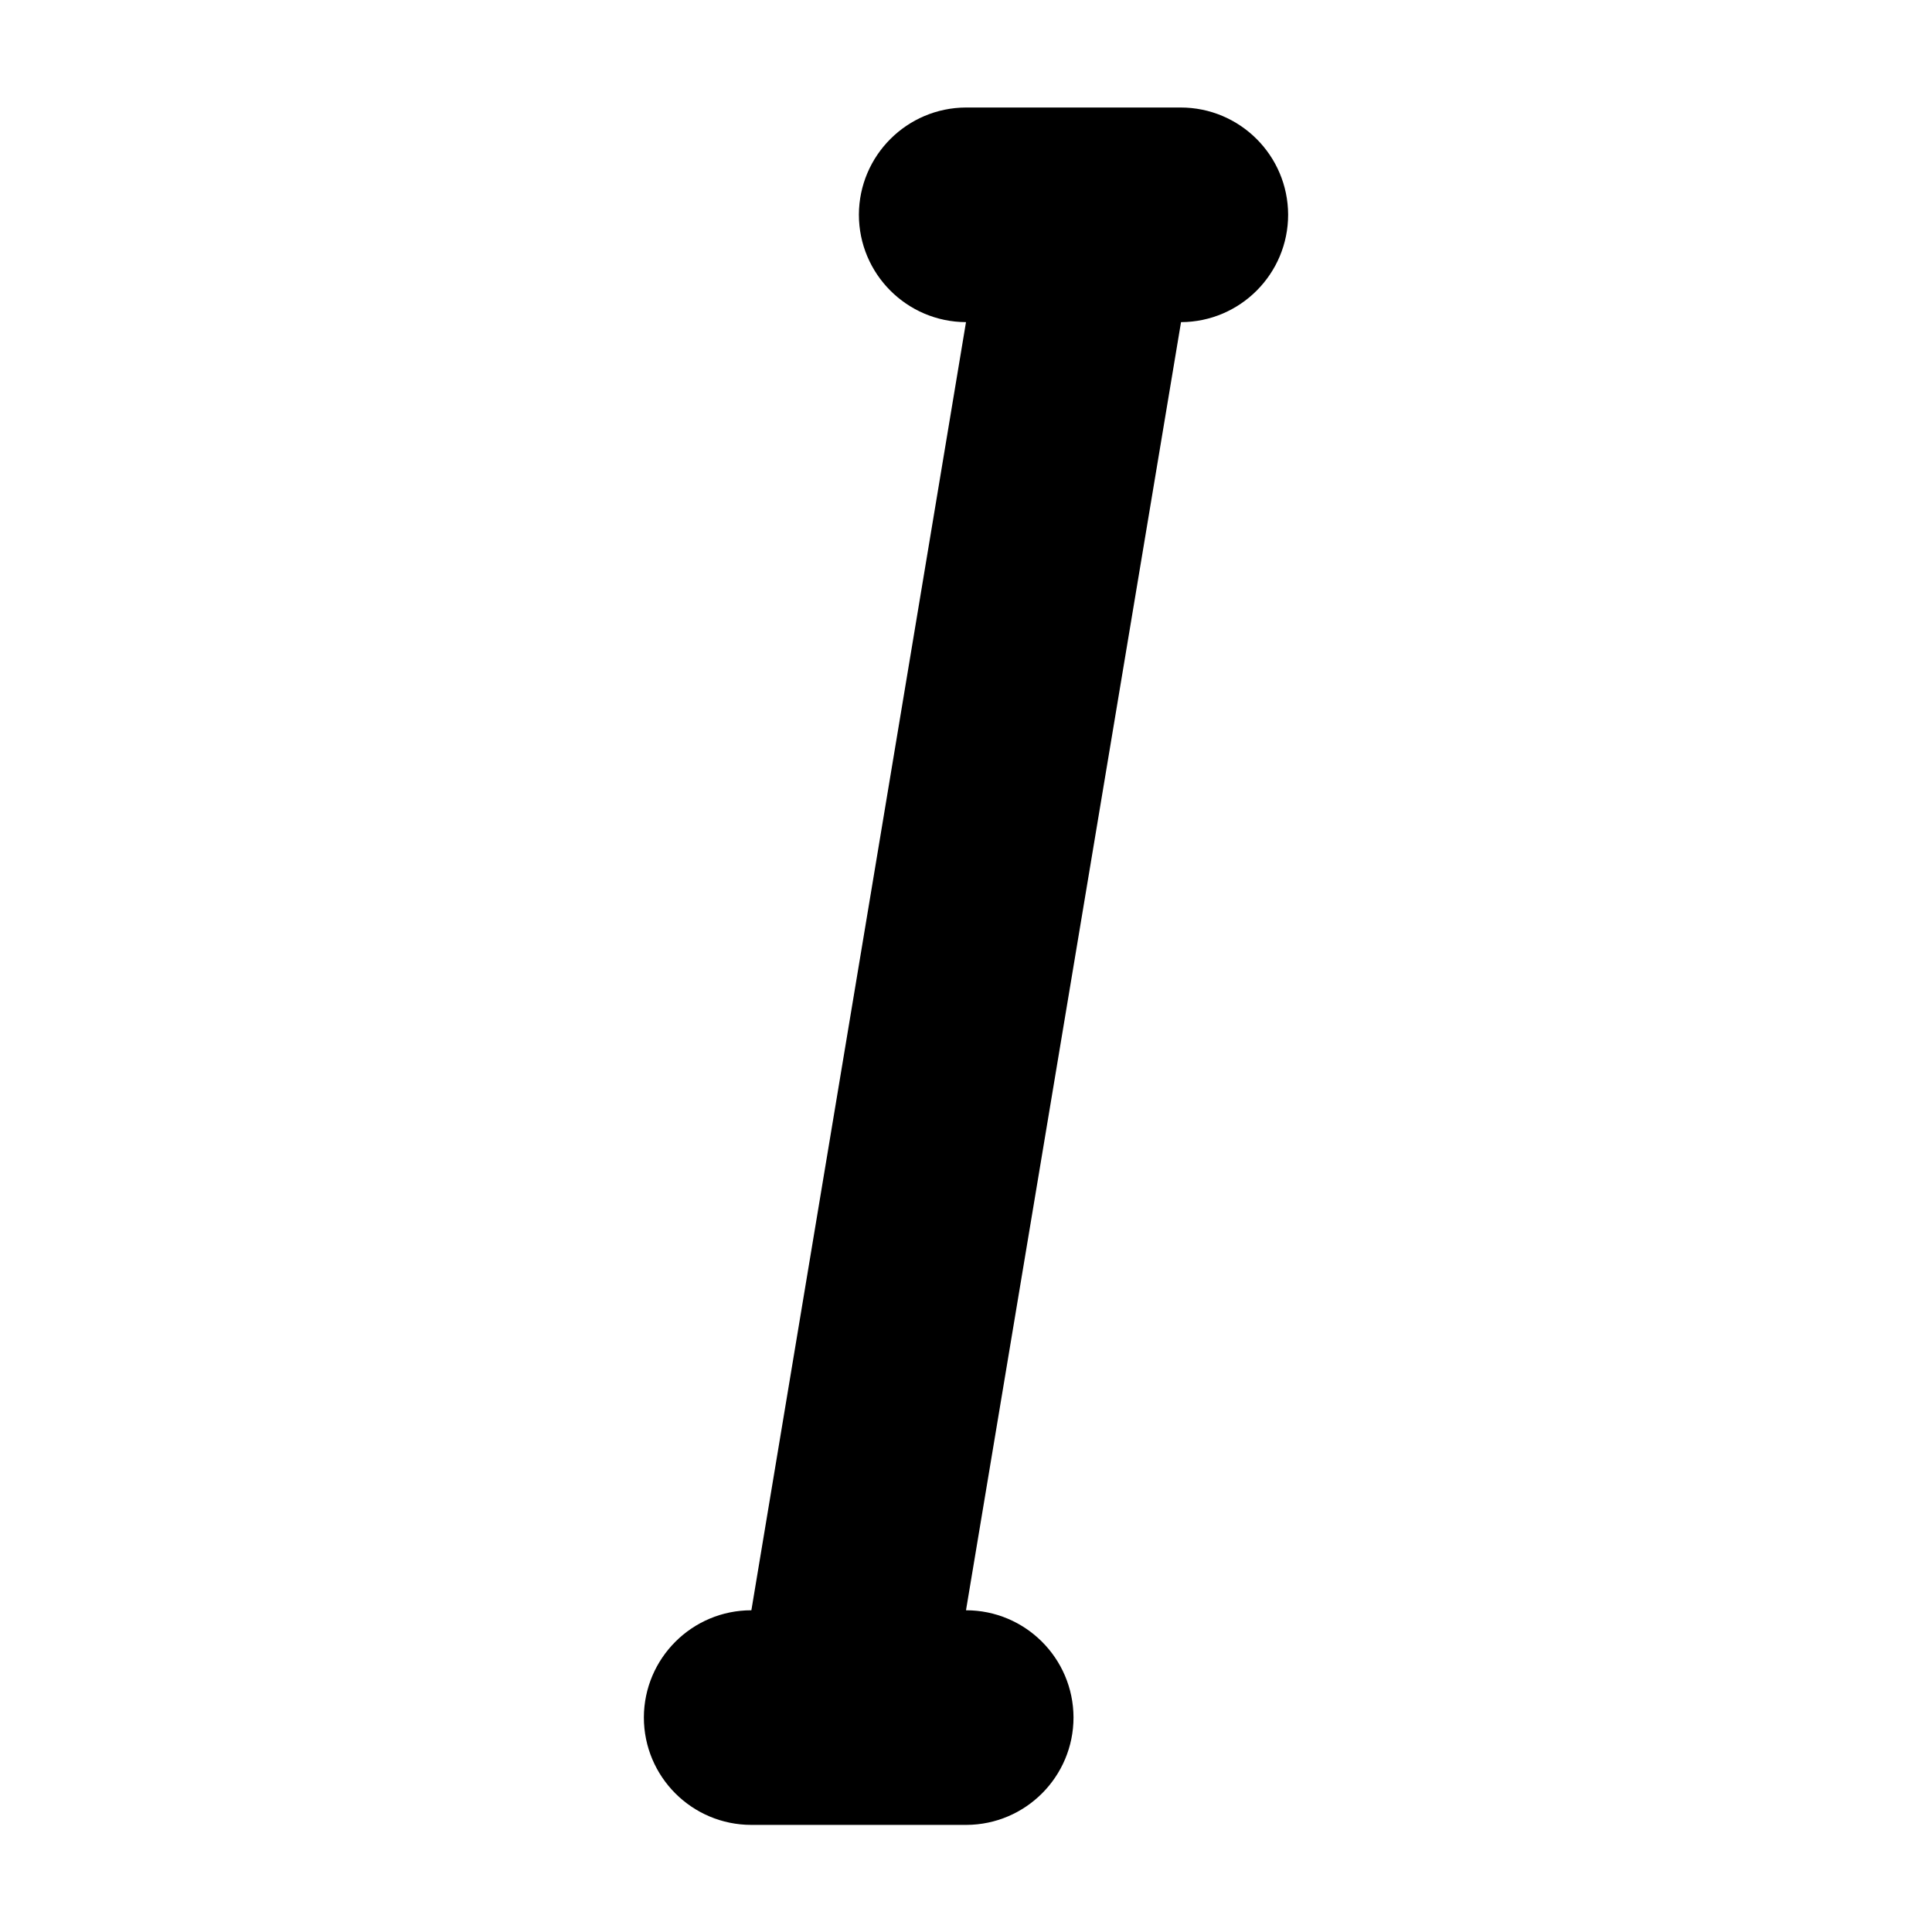
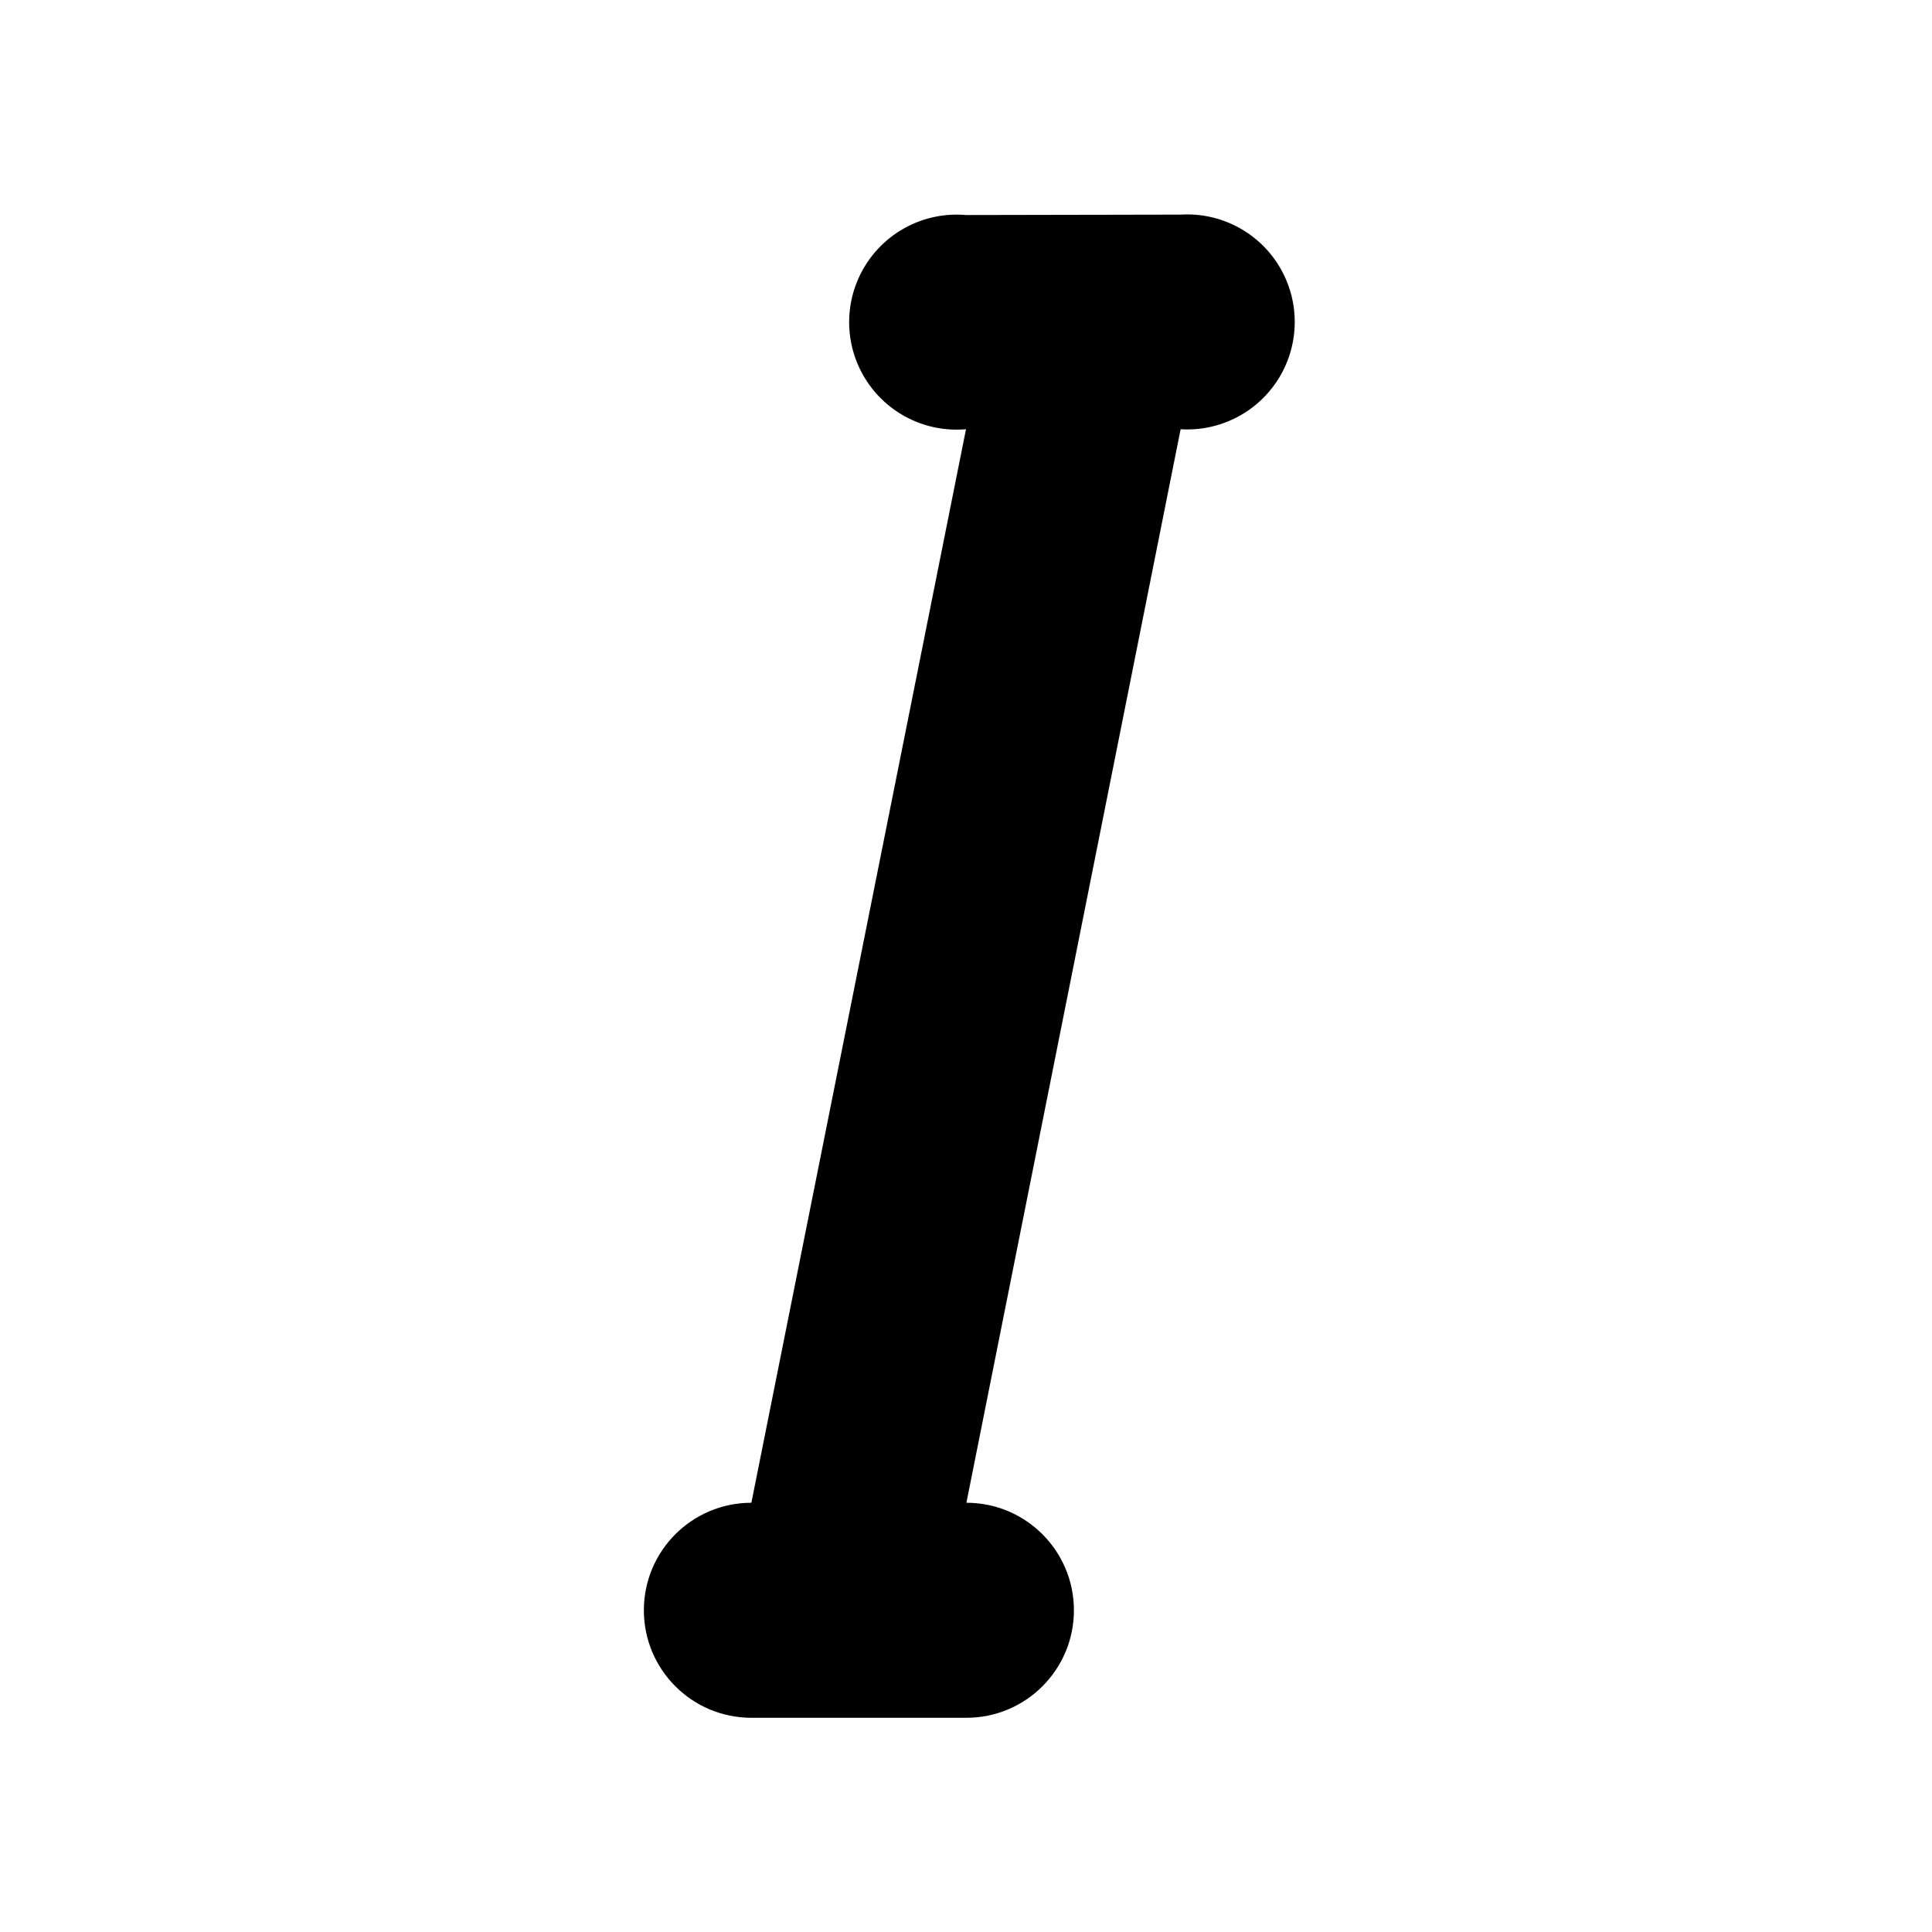
<svg xmlns="http://www.w3.org/2000/svg" viewBox="0 0 4.762 4.762" height="18" width="18">
-   <path d="M2.381.265a.265.265 0 00-.264.264.265.265 0 00.264.265l-.529 3.175a.265.265 0 00-.265.264.265.265 0 00.265.265h.53a.265.265 0 00.264-.265.265.265 0 00-.265-.264l.53-3.175a.265.265 0 00.264-.265.265.265 0 00-.265-.264h-.529z" />
+   <path d="M2.381.53a.265.265 0 100 .528l-.529 2.646a.265.265 0 100 .53h.53a.265.265 0 000-.53l.528-2.646a.265.265 0 100-.529z" />
</svg>
